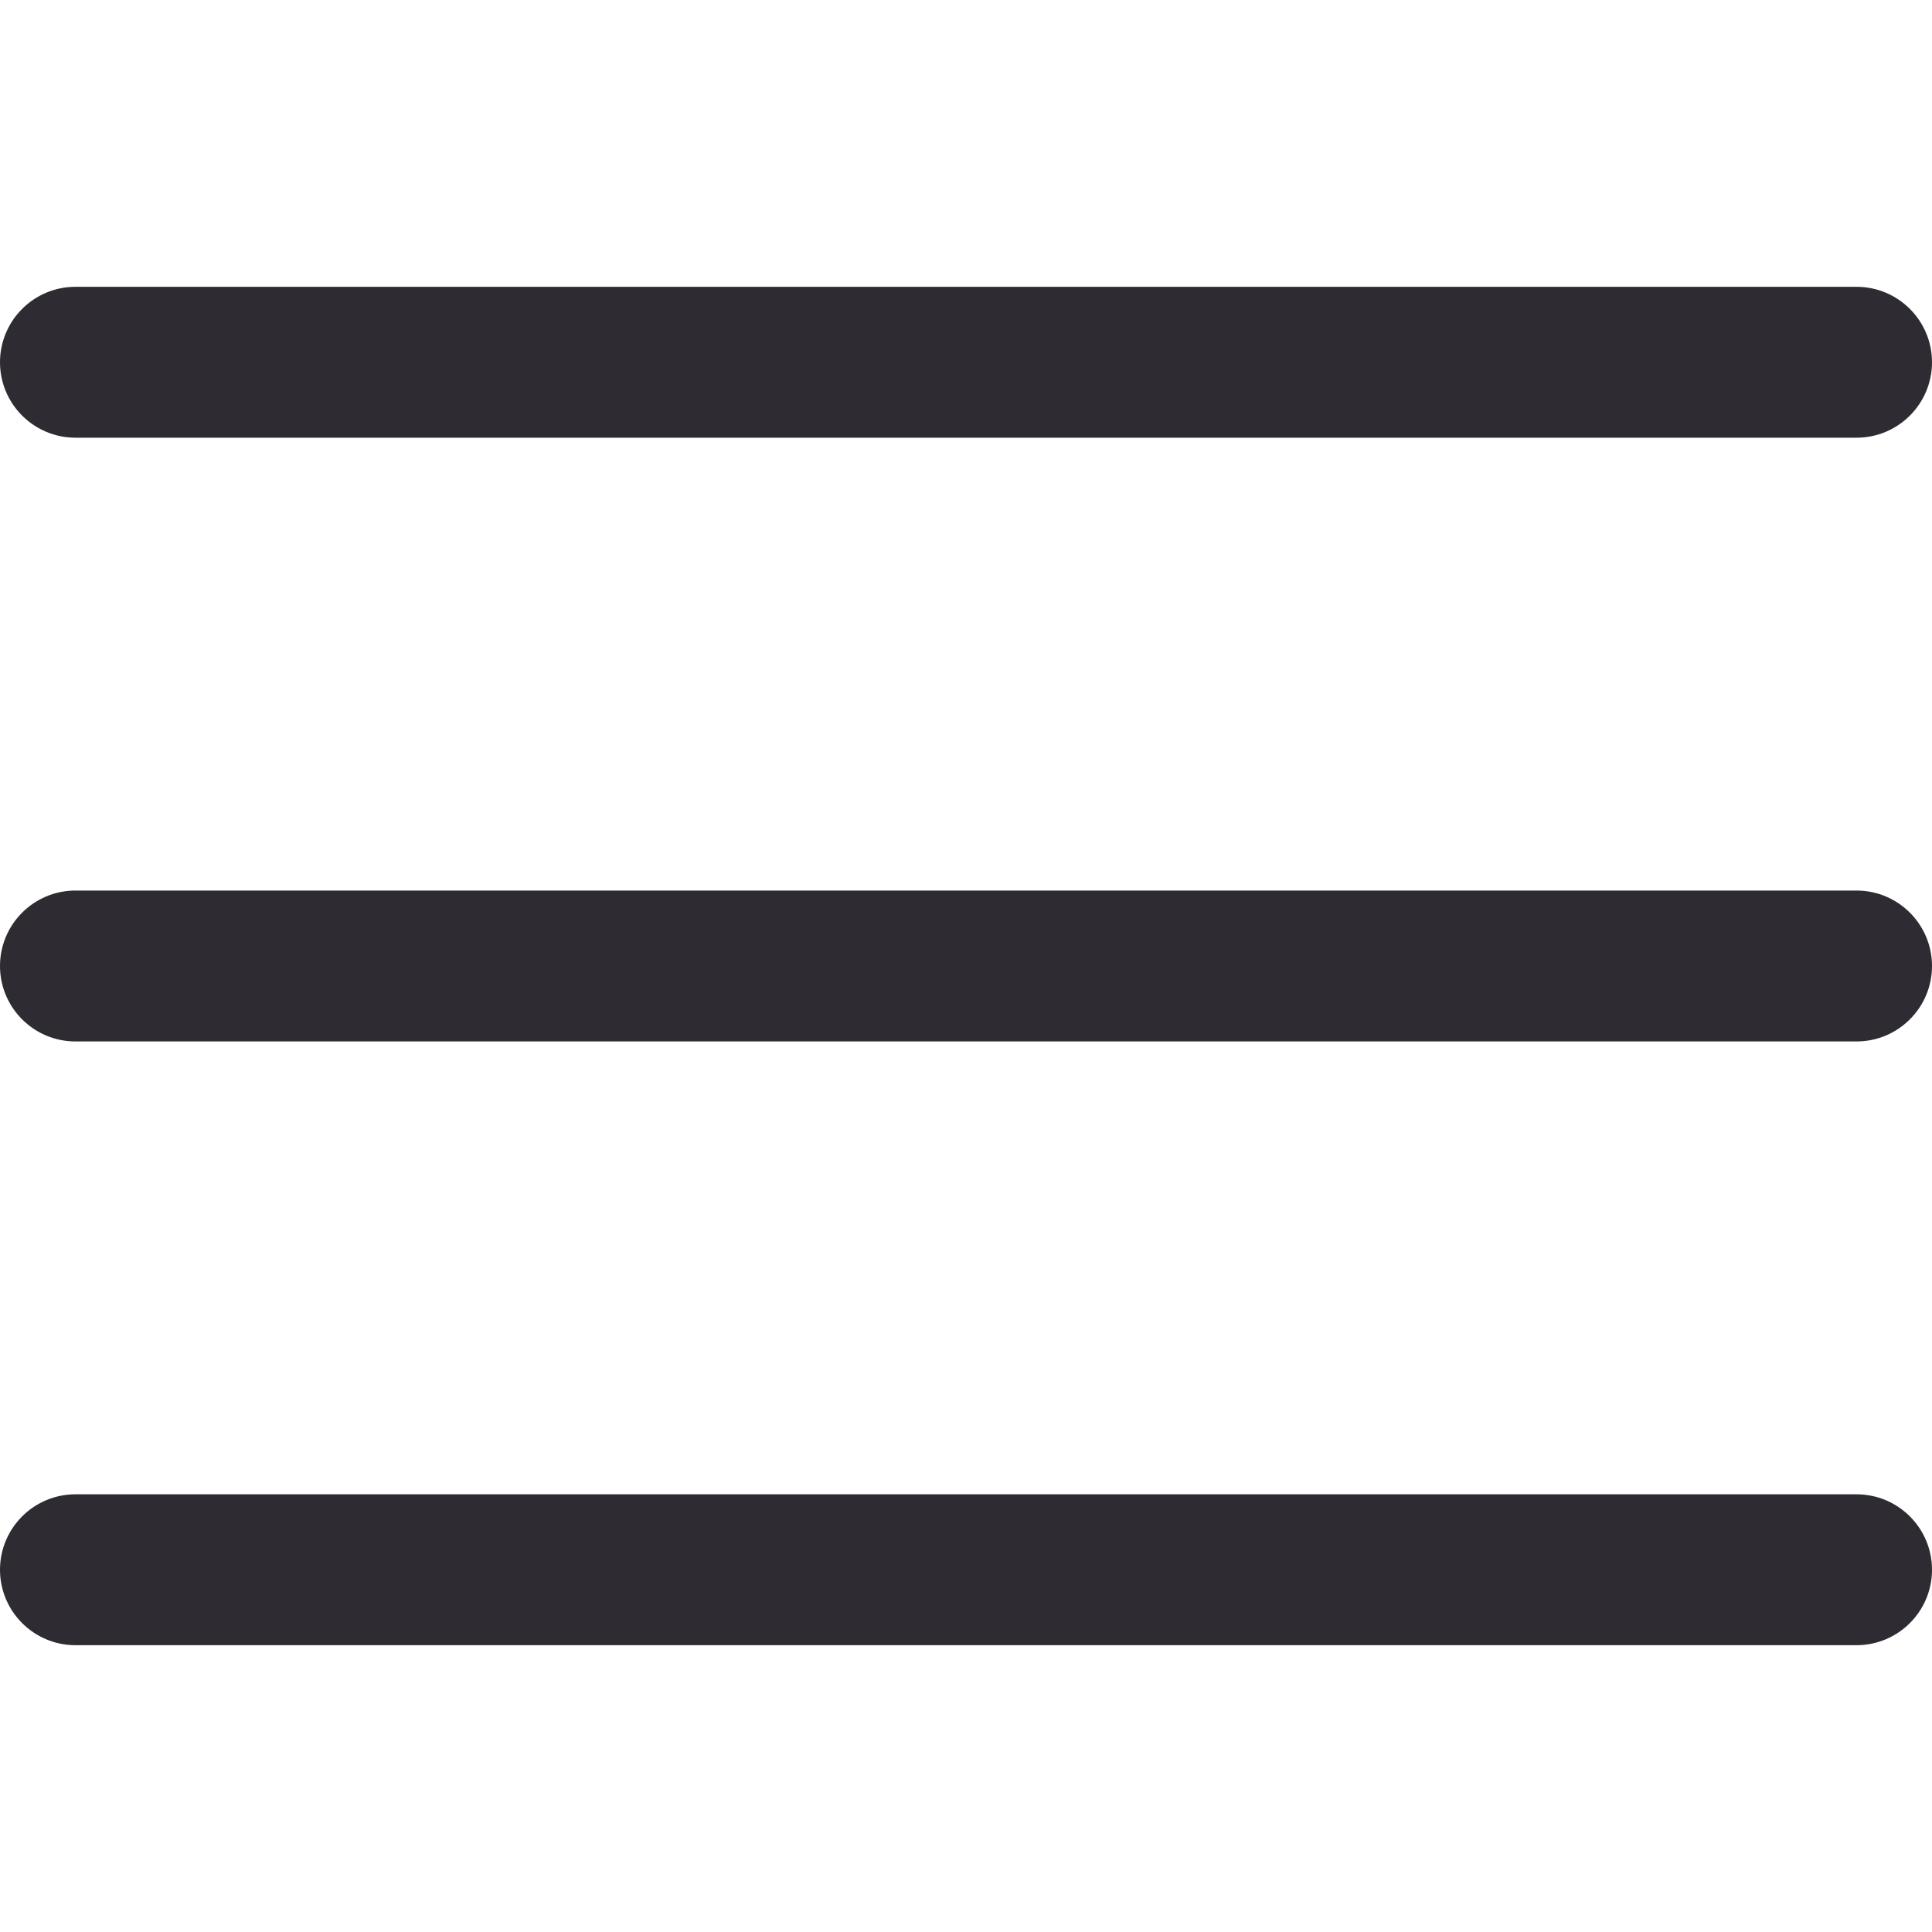
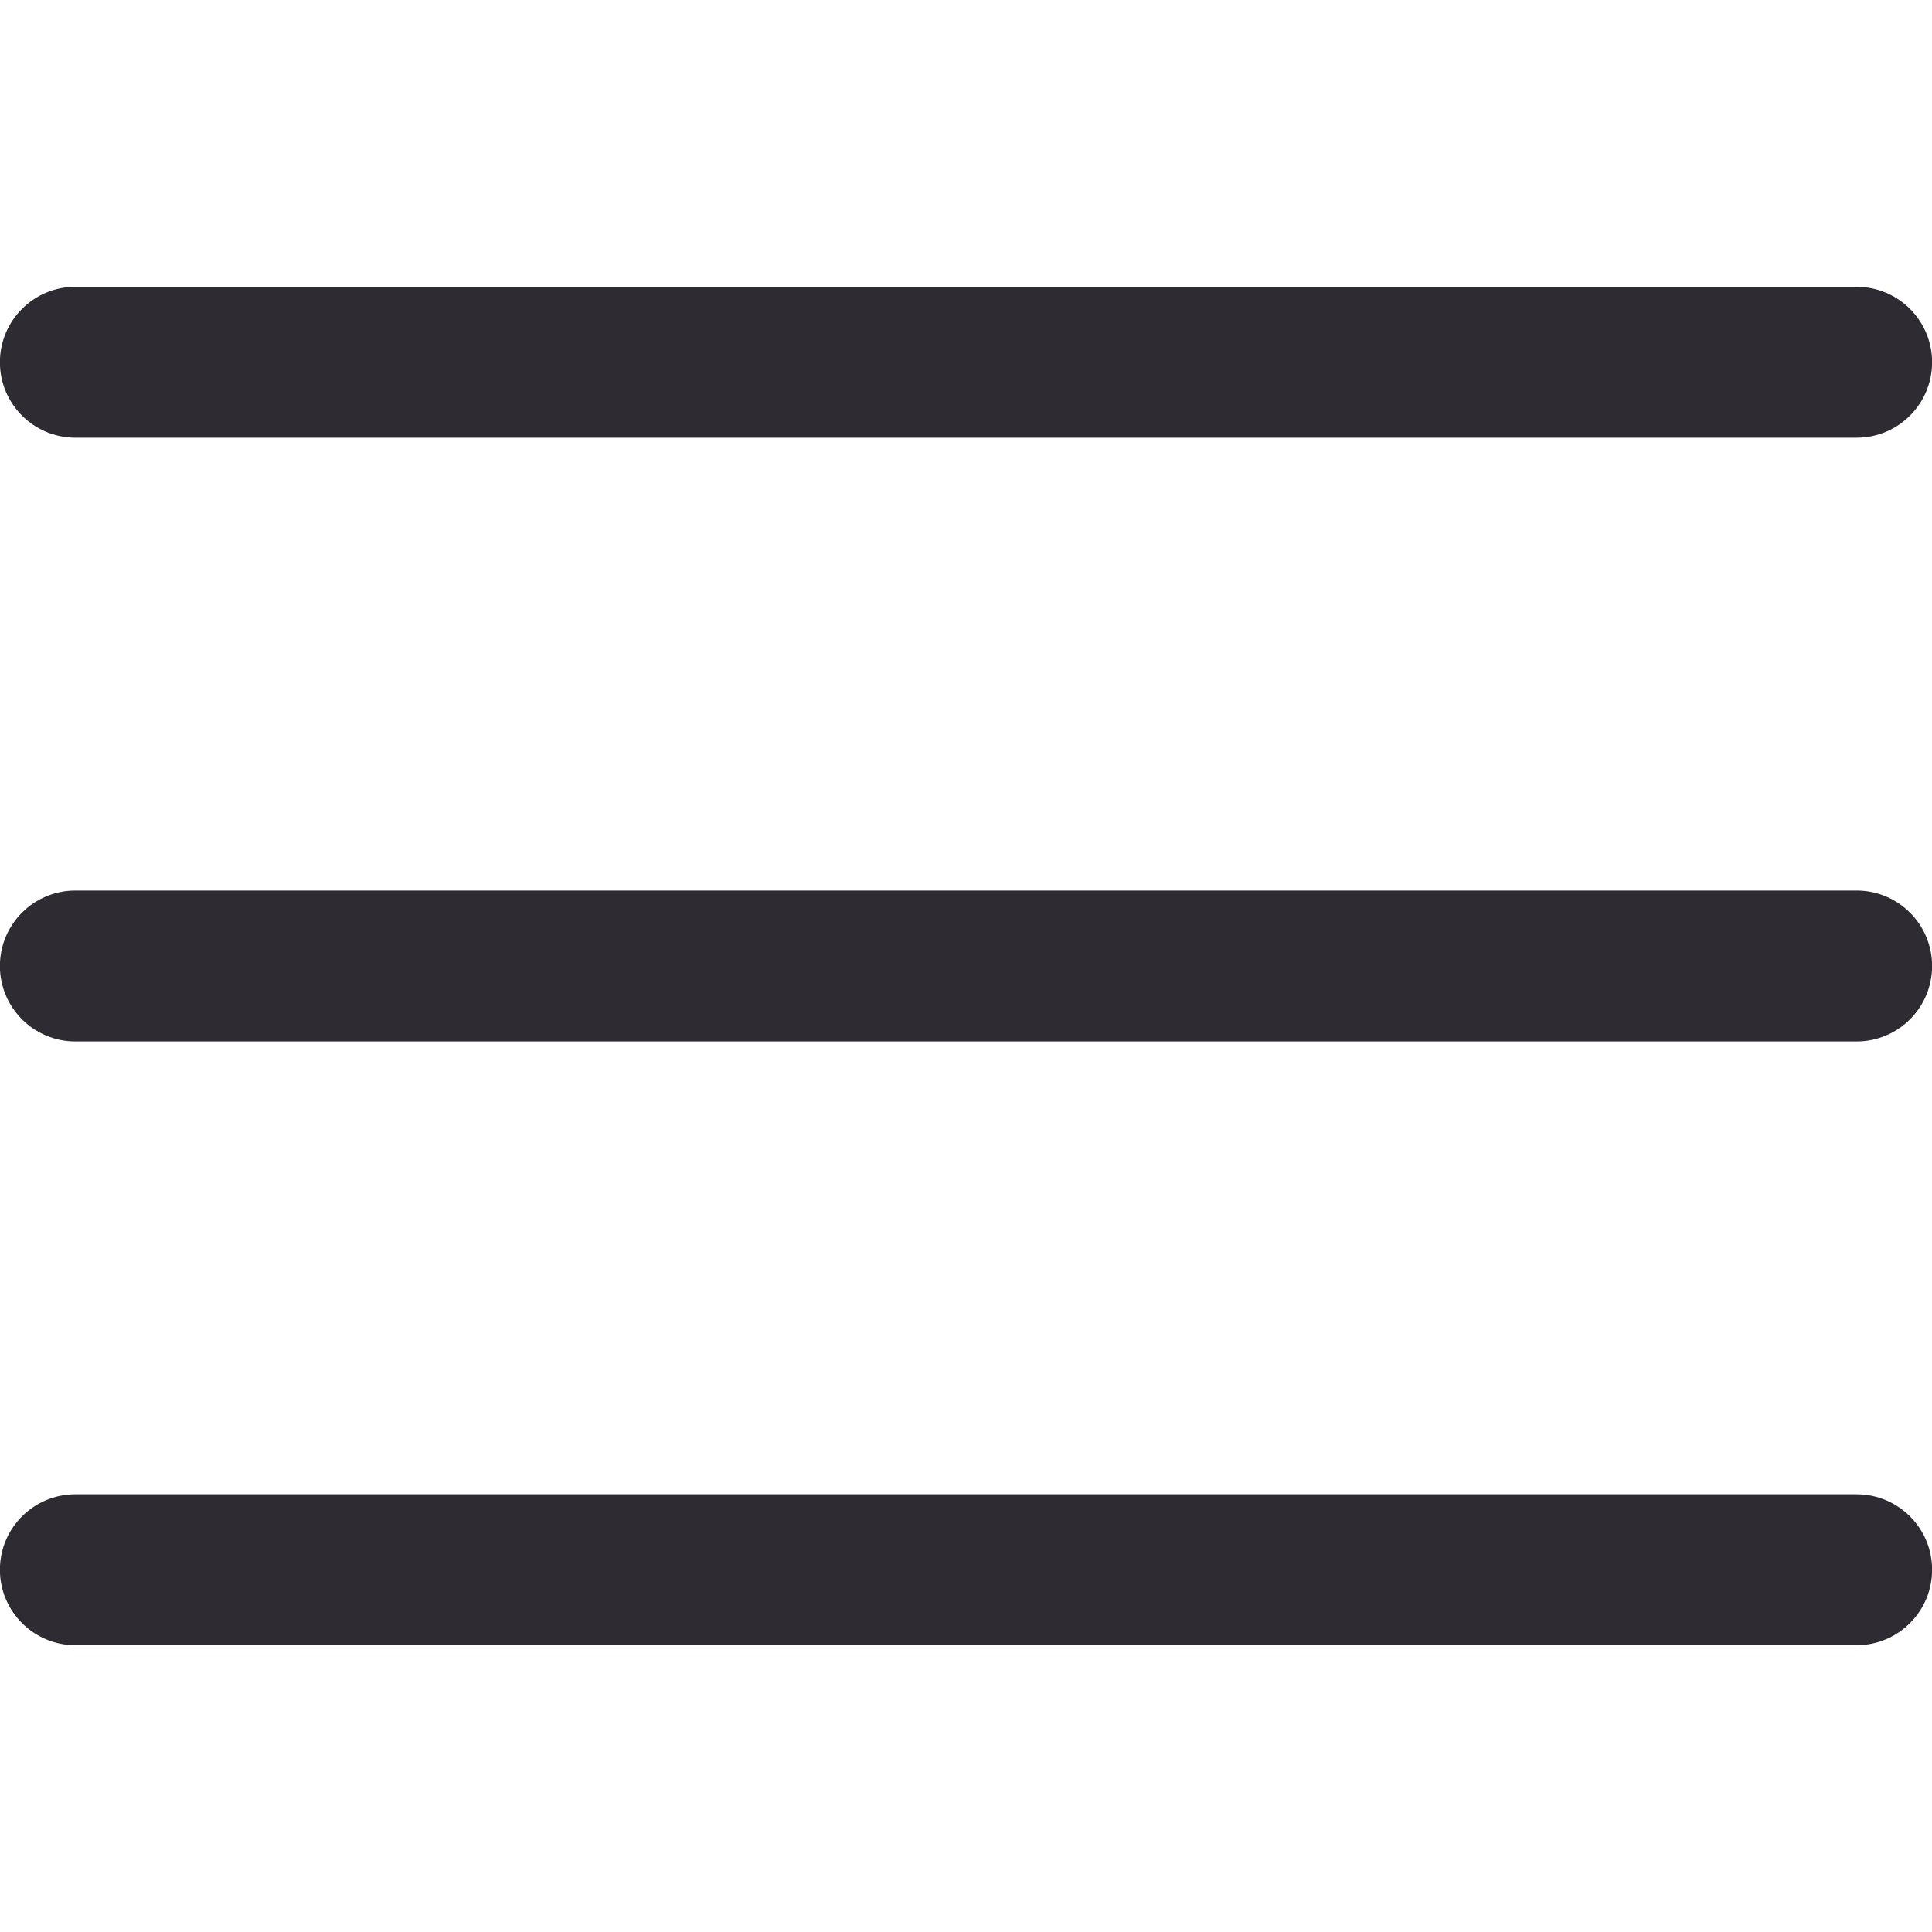
- <svg xmlns="http://www.w3.org/2000/svg" width="20" height="20" viewBox="0 0 20 20" fill="none">
-   <path d="M19.219 9.219H0.781C0.35 9.219 0 9.569 0 10C0 10.431 0.35 10.781 0.781 10.781H19.219C19.65 10.781 20 10.431 20 10C20 9.569 19.65 9.219 19.219 9.219Z" fill="#2F2B32" />
-   <path d="M19.219 2.969H0.781C0.35 2.969 0 3.319 0 3.75C0 4.181 0.35 4.531 0.781 4.531H19.219C19.65 4.531 20 4.181 20 3.75C20 3.319 19.65 2.969 19.219 2.969Z" fill="#2F2B32" />
-   <path d="M19.219 15.469H0.781C0.35 15.469 0 15.819 0 16.25C0 16.681 0.35 17.031 0.781 17.031H19.219C19.65 17.031 20 16.681 20 16.25C20 15.819 19.65 15.469 19.219 15.469Z" fill="#2F2B32" />
+ <svg xmlns="http://www.w3.org/2000/svg" width="20" height="20" fill="none">
+   <path d="M19.219 9.219H.78a.781.781 0 100 1.562h18.44a.781.781 0 100-1.562zm0-6.25H.78a.781.781 0 100 1.562h18.44a.781.781 0 000-1.562zm0 12.5H.78a.781.781 0 100 1.562h18.44a.781.781 0 100-1.562z" fill="#2F2B32" />
</svg>
